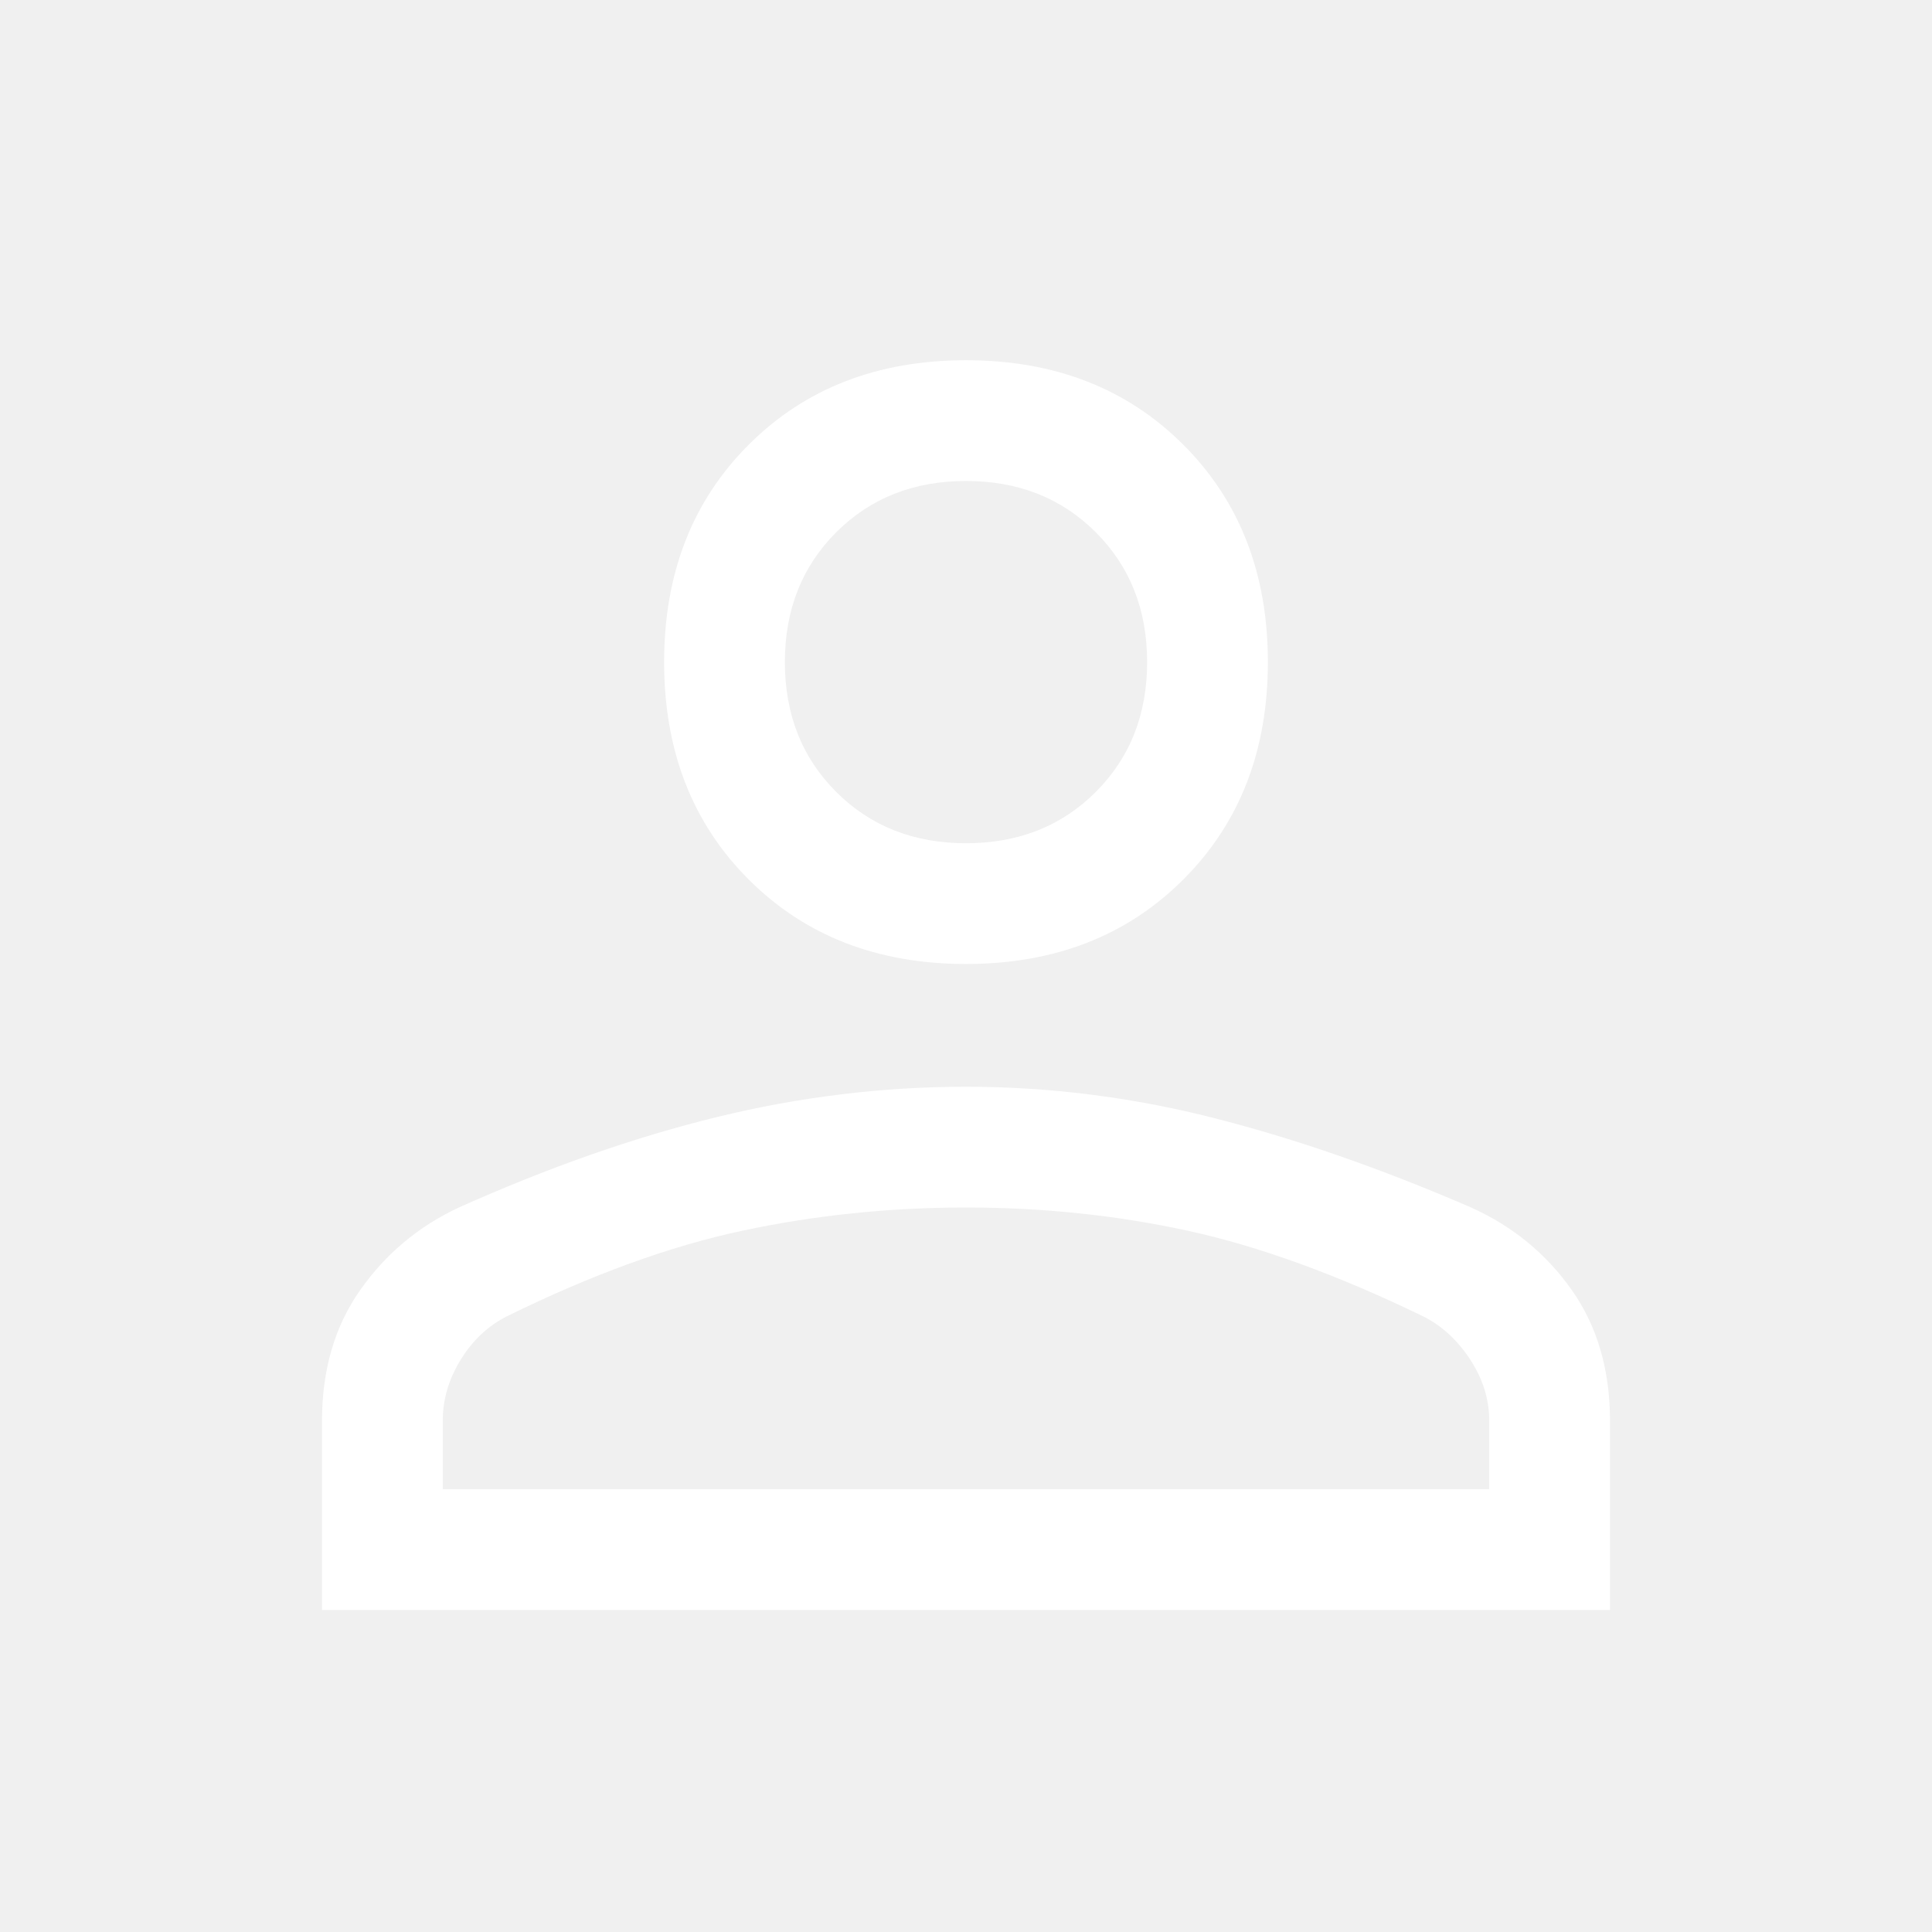
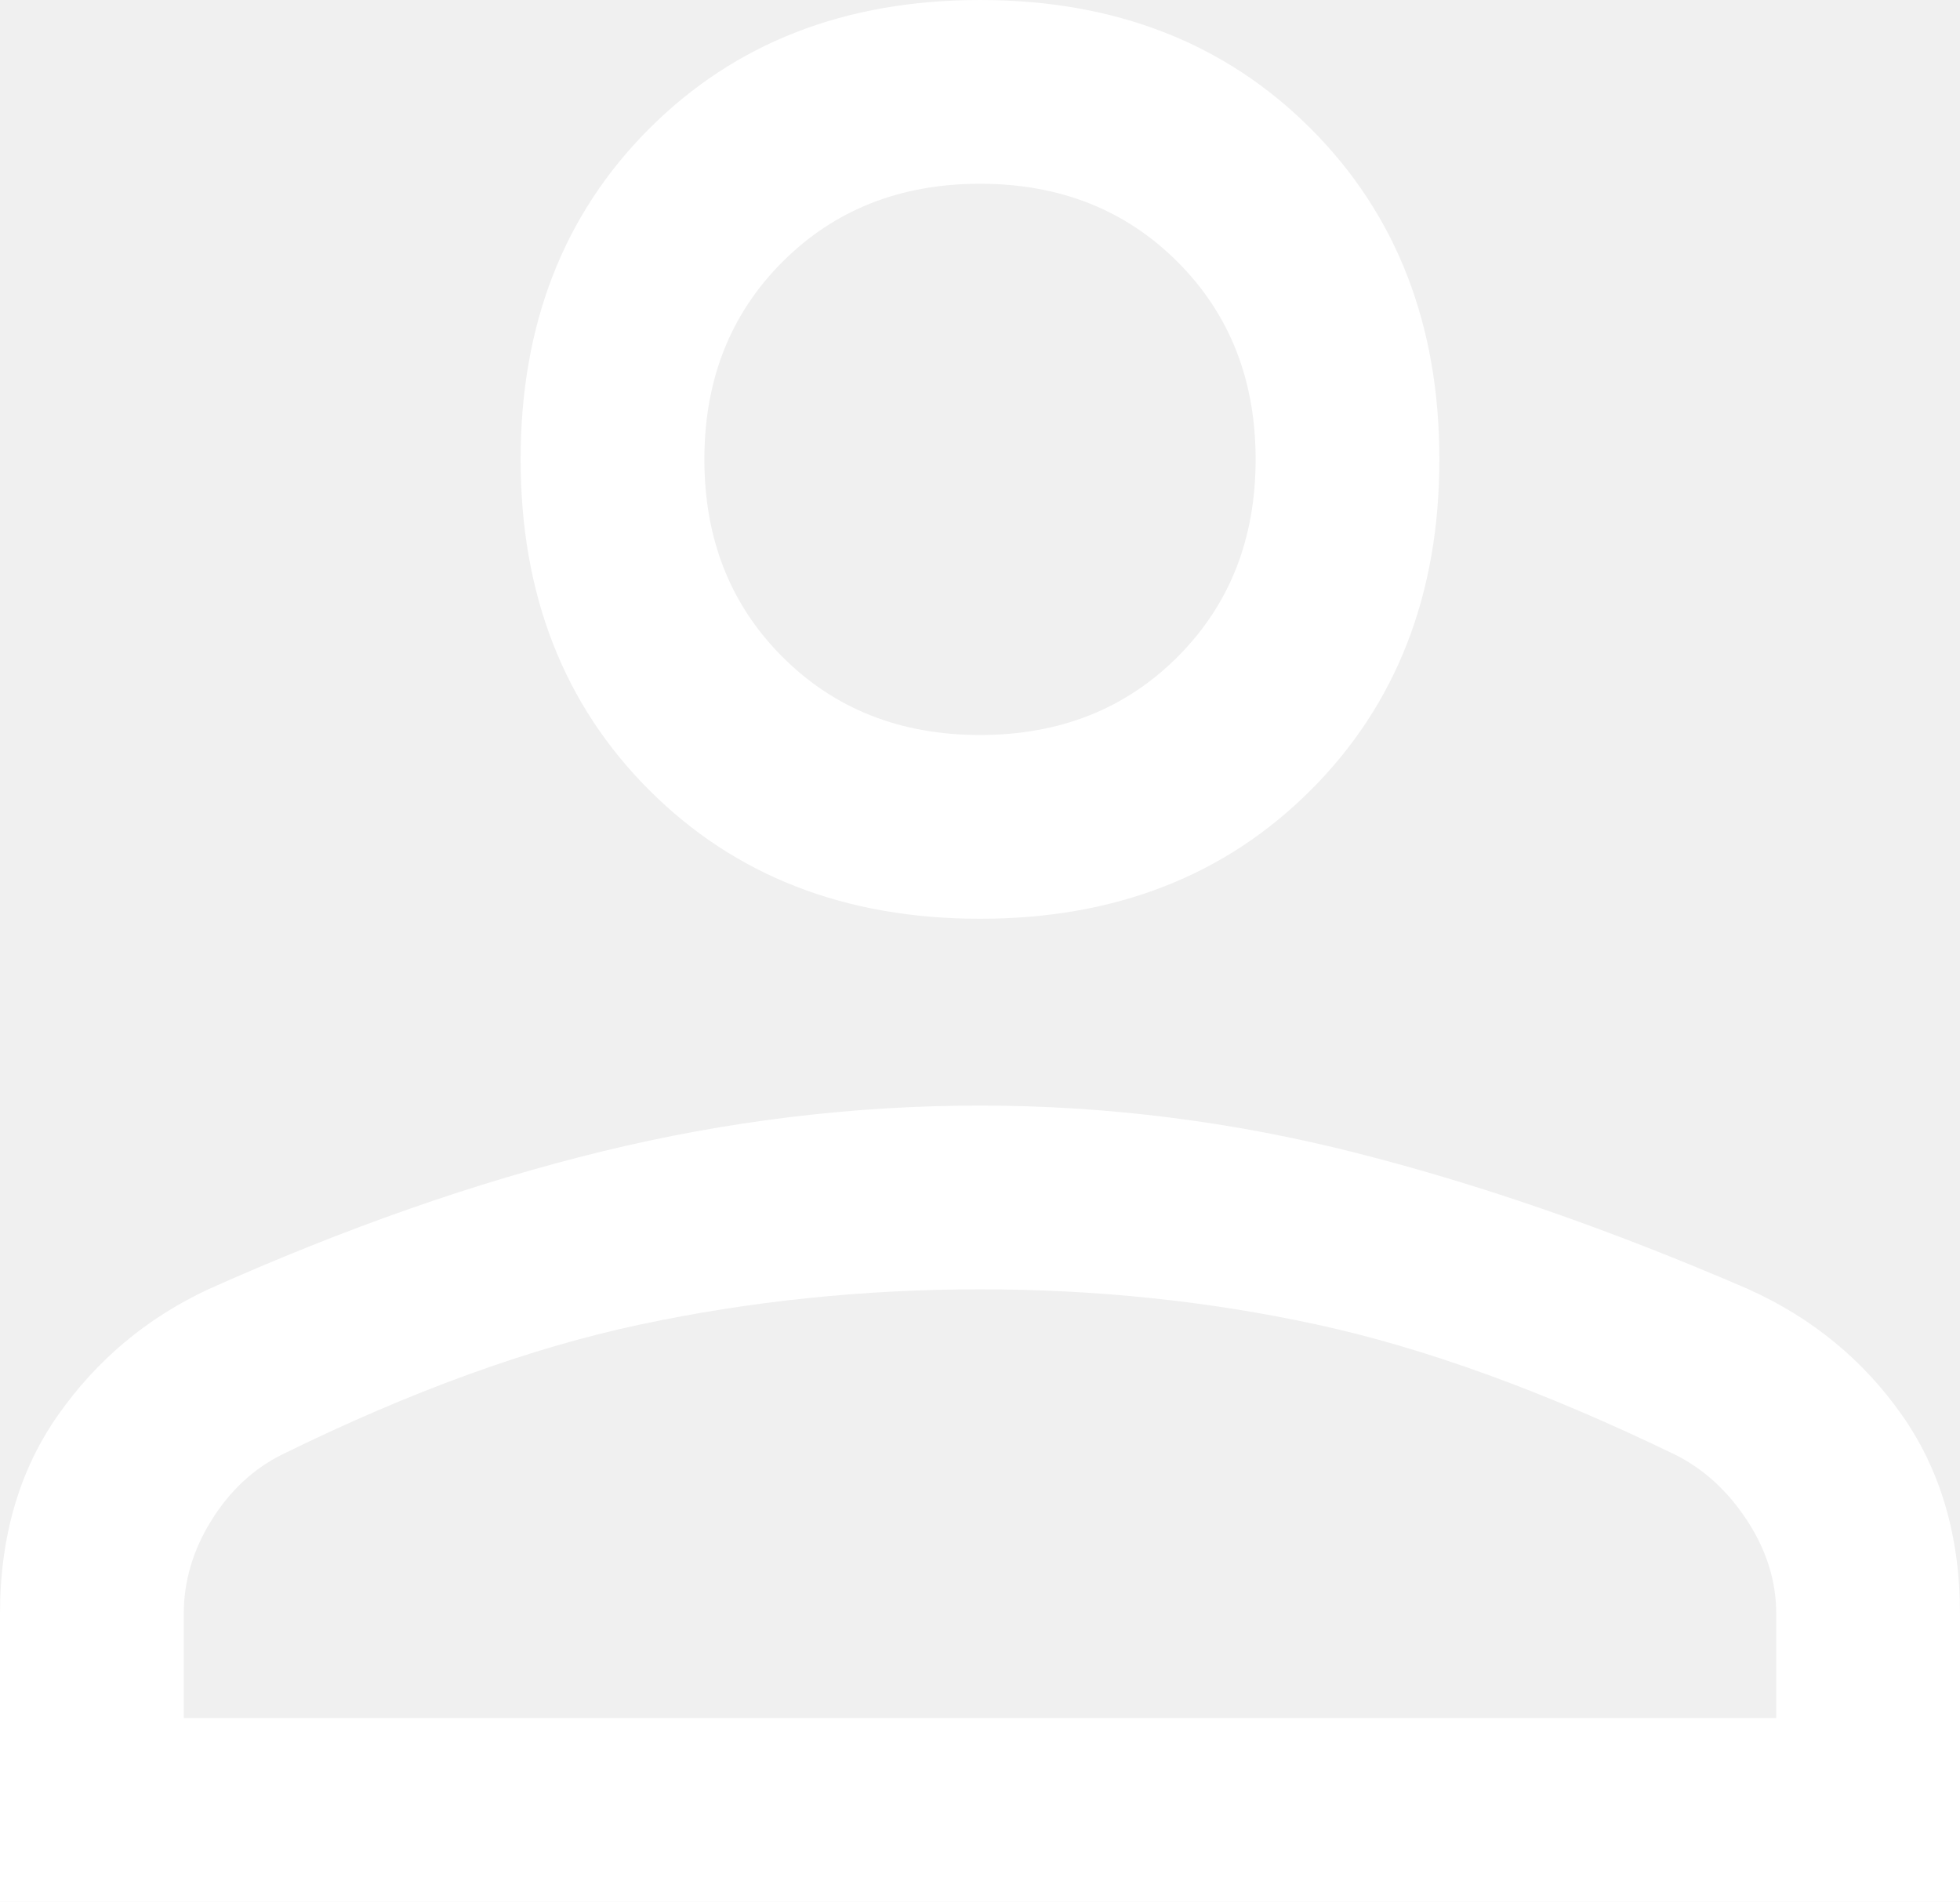
- <svg xmlns="http://www.w3.org/2000/svg" height="48" width="48" fill="white">
+ <svg xmlns="http://www.w3.org/2000/svg" viewBox="8 8.95 32 31.05" width="32" height="31.05" fill="white">
  <path d="M24 23.95q-3.3 0-5.4-2.1-2.1-2.1-2.1-5.4 0-3.3 2.1-5.4 2.1-2.1 5.4-2.1 3.3 0 5.4 2.1 2.1 2.1 2.1 5.4 0 3.3-2.1 5.4-2.1 2.1-5.4 2.1ZM8 40v-4.7q0-1.9.95-3.25T11.4 30q3.35-1.5 6.425-2.25Q20.9 27 24 27q3.1 0 6.15.775 3.05.775 6.4 2.225 1.55.7 2.5 2.05.95 1.35.95 3.25V40Zm3-3h26v-1.7q0-.8-.475-1.525-.475-.725-1.175-1.075-3.2-1.55-5.85-2.125Q26.85 30 24 30t-5.55.575q-2.7.575-5.85 2.125-.7.35-1.15 1.075Q11 34.5 11 35.3Zm13-16.05q1.95 0 3.225-1.275Q28.5 18.4 28.5 16.45q0-1.95-1.275-3.225Q25.95 11.95 24 11.95q-1.95 0-3.225 1.275Q19.5 14.5 19.5 16.45q0 1.95 1.275 3.225Q22.05 20.95 24 20.95Zm0-4.5ZM24 37Z" />
</svg>
